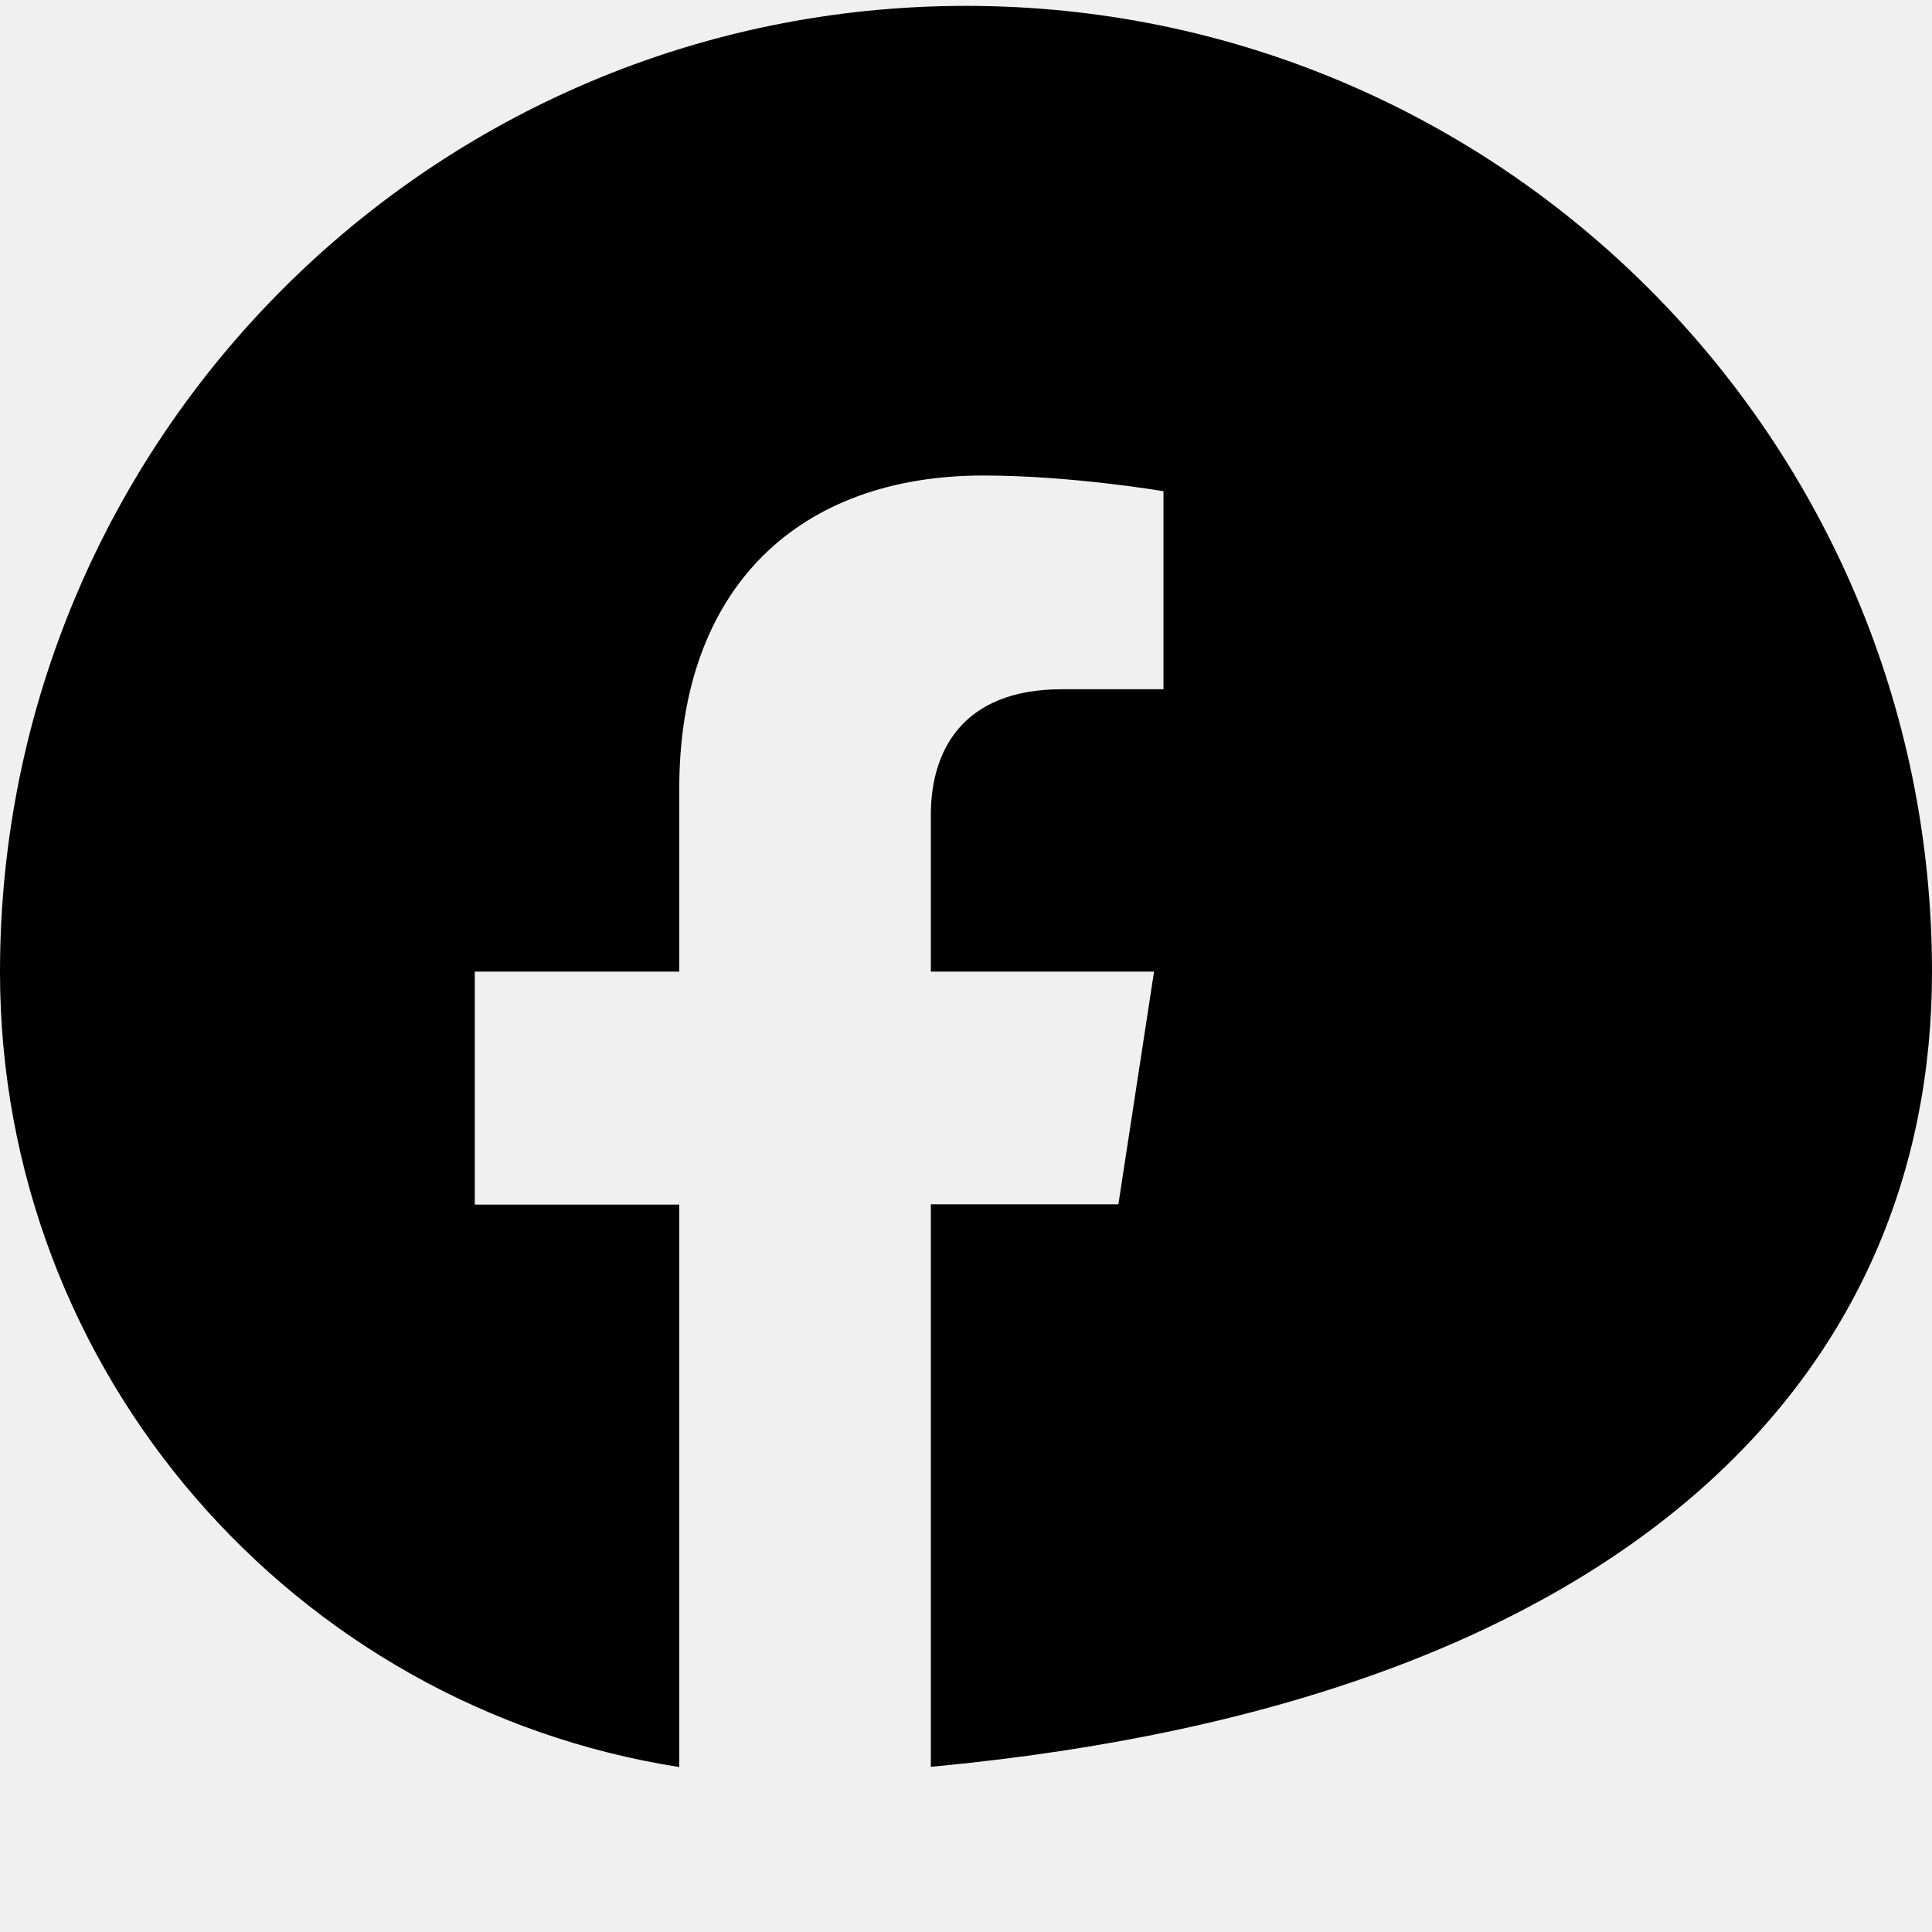
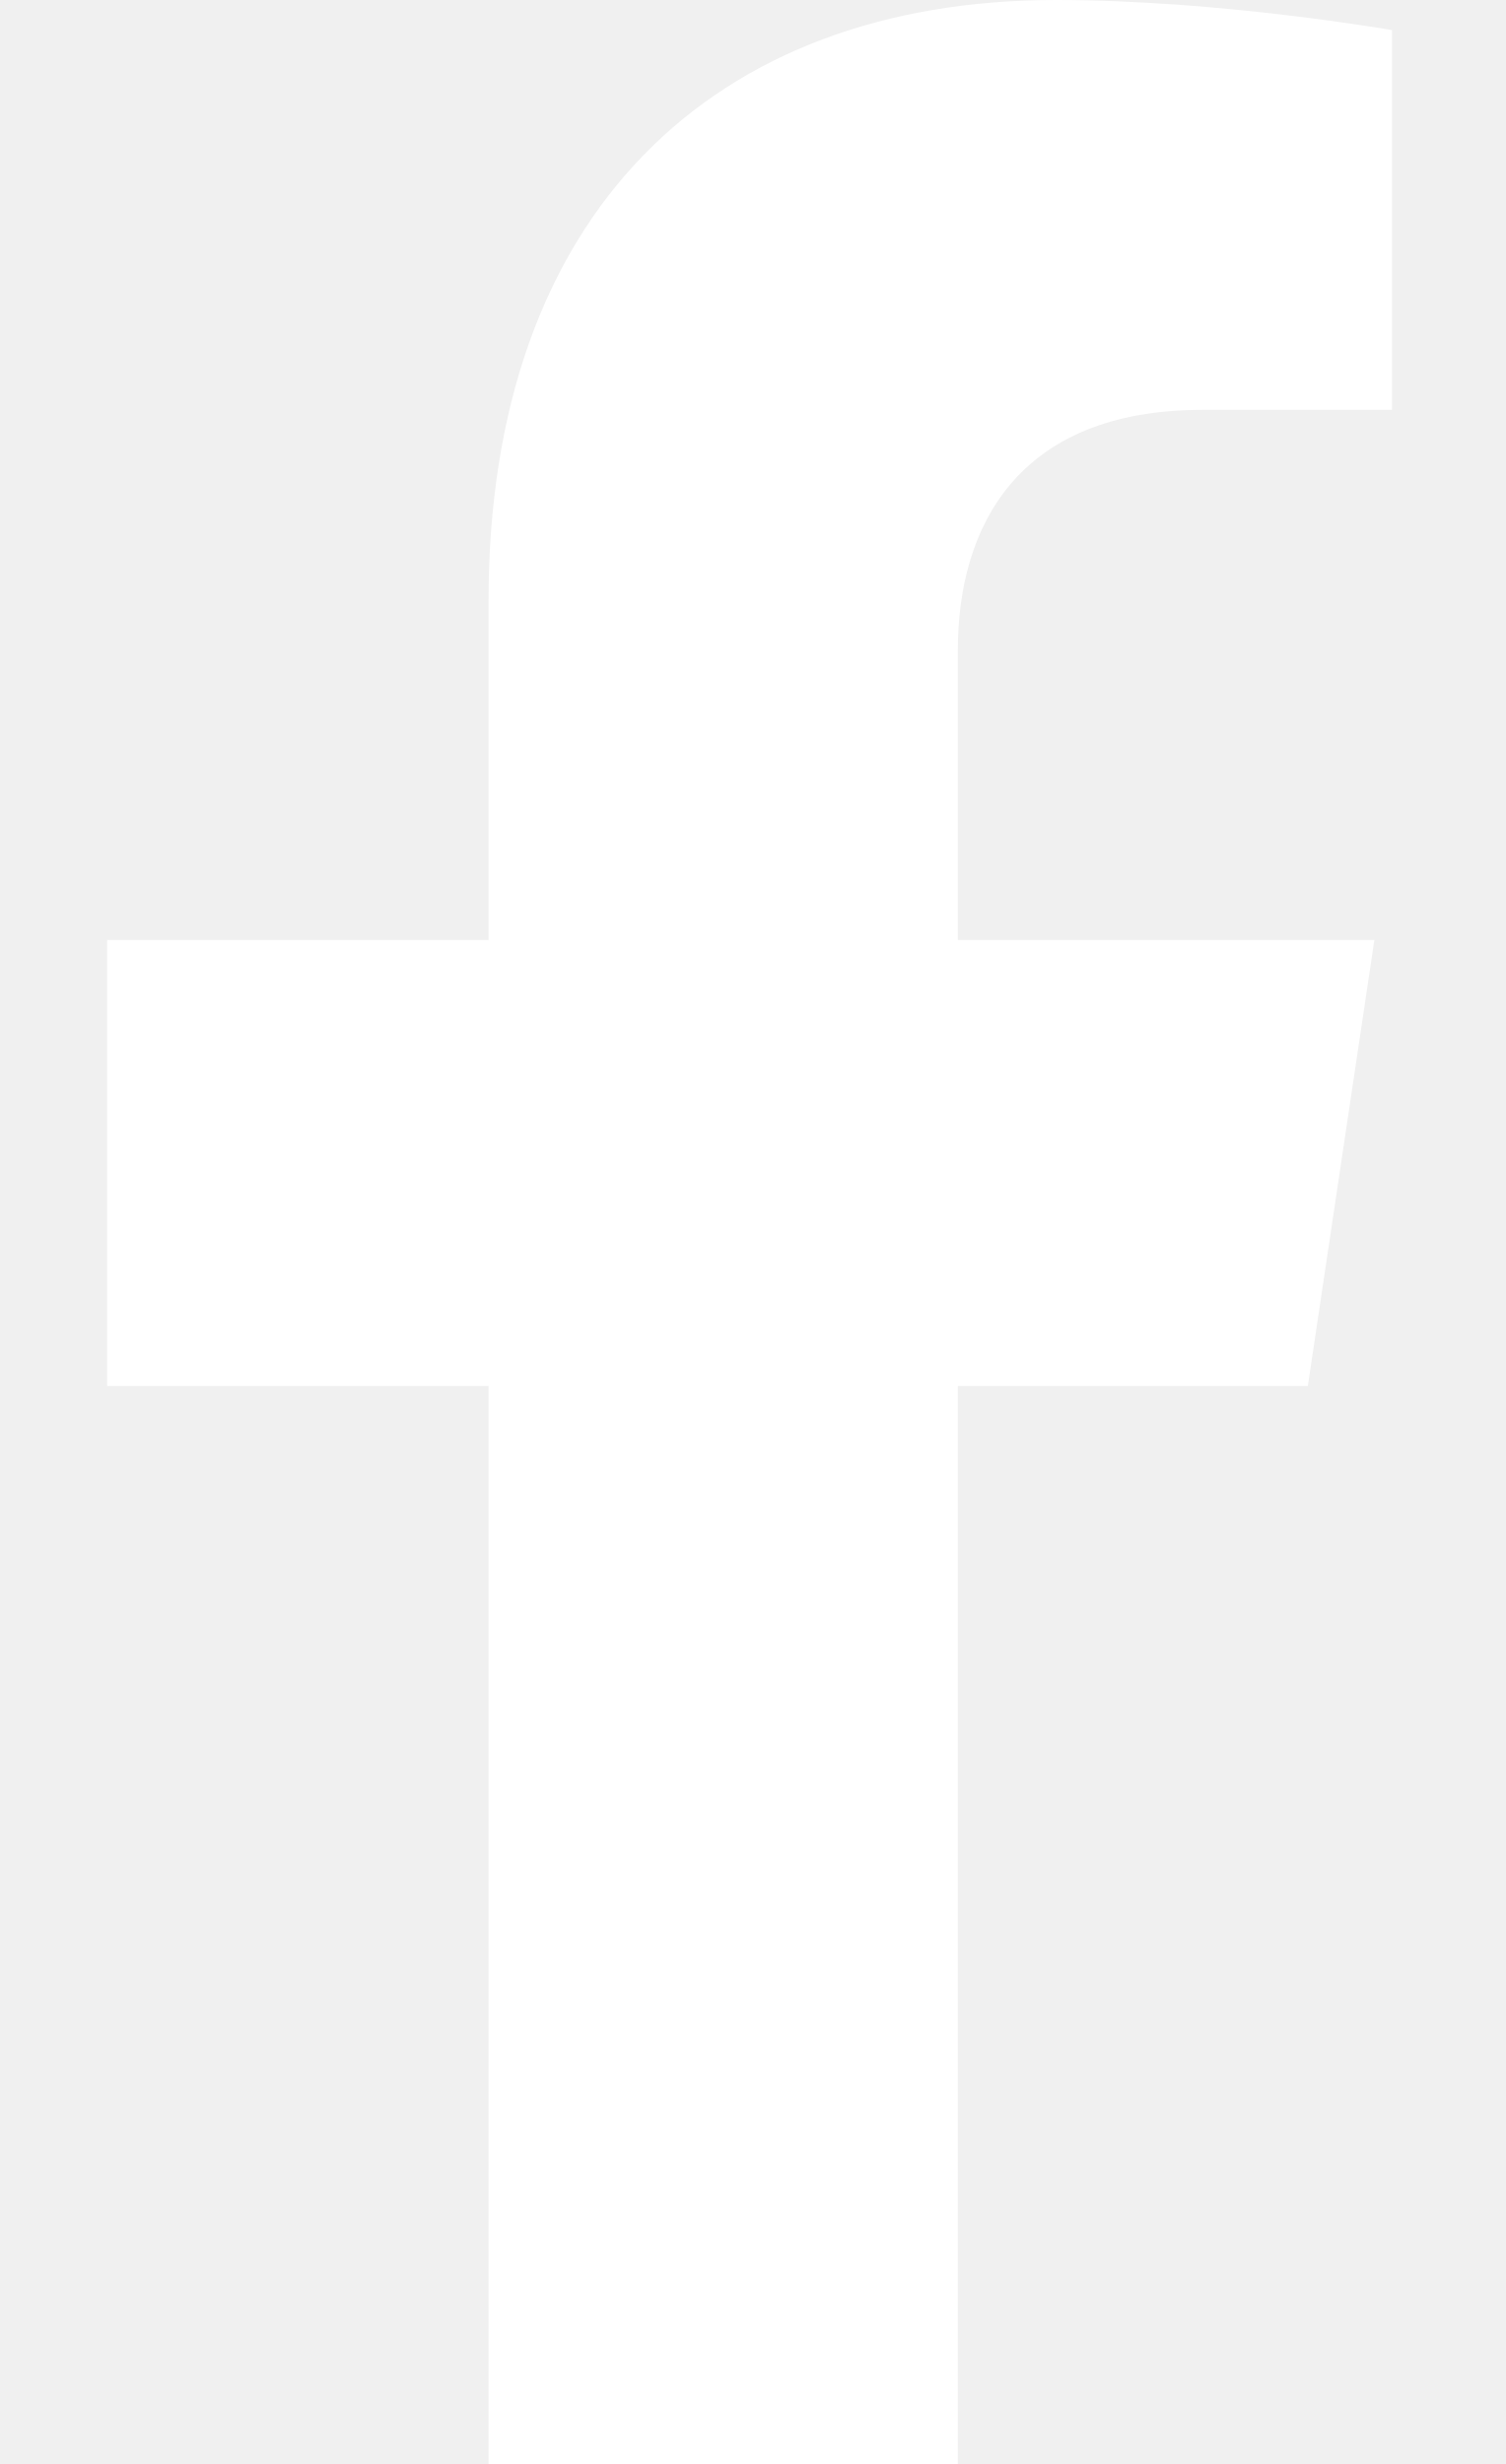
- <svg xmlns="http://www.w3.org/2000/svg" width="20" height="20" viewBox="0 0 24 24" fill="currentColor" aria-hidden="true">
-   <path d="M24 12.073c0-6.627-5.373-12-12-12s-12 5.373-12 12c0 4.991 3.657 9.128 8.438 9.878v-6.987h-2.54V12.07h2.54V9.797c0-2.506 1.492-3.89 3.777-3.89 1.094 0 2.238.195 2.238.195v2.46h-1.26c-1.243 0-1.63.771-1.63 1.562V12.07h2.773l-.443 2.89h-2.33v6.988C20.343 21.128 24 16.991 24 12.073z" />
+ <svg xmlns="http://www.w3.org/2000/svg" width="11" height="18" viewBox="0 0 11 18" fill="none">
+   <g clip-path="url(#clip0_438_24631)">
+     <path d="M9.554 10.125L10.04 6.867H6.997V4.753C6.997 3.862 7.422 2.994 8.785 2.994H10.169V0.22C10.169 0.22 8.913 0 7.713 0C5.207 0 3.569 1.56 3.569 4.385V6.867H0.783V10.125H3.569V18H6.997V10.125H9.554Z" fill="white" />
+   </g>
</svg>
